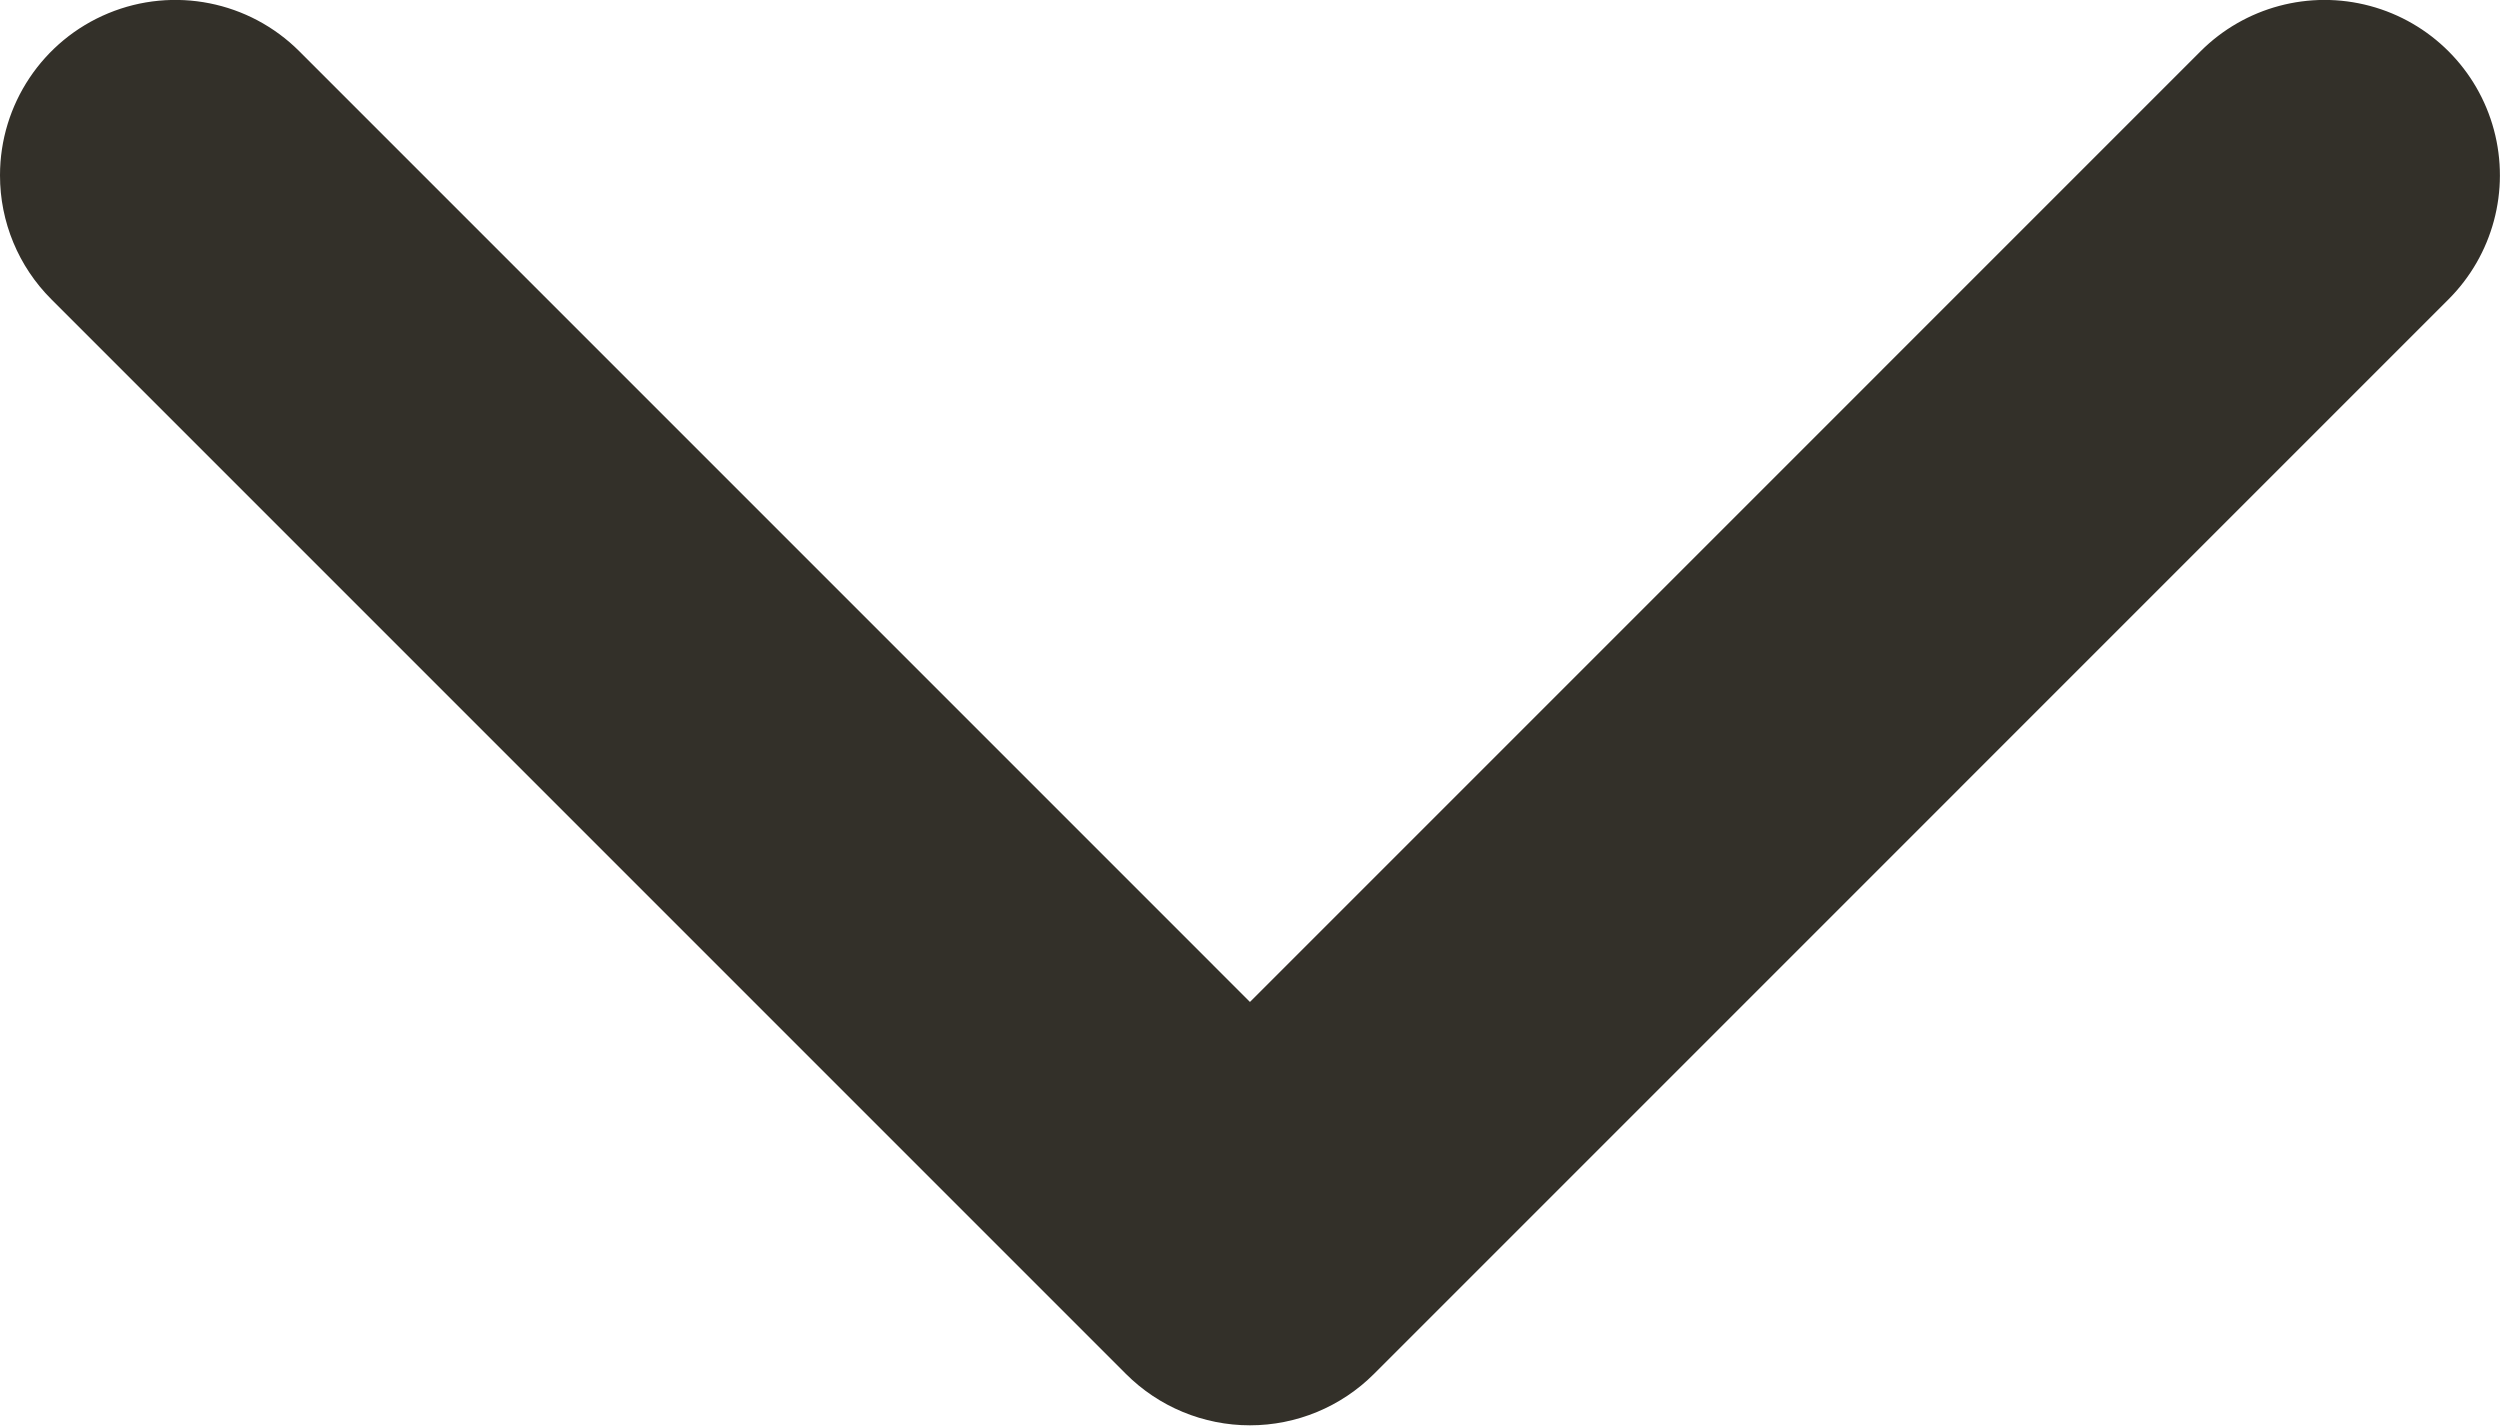
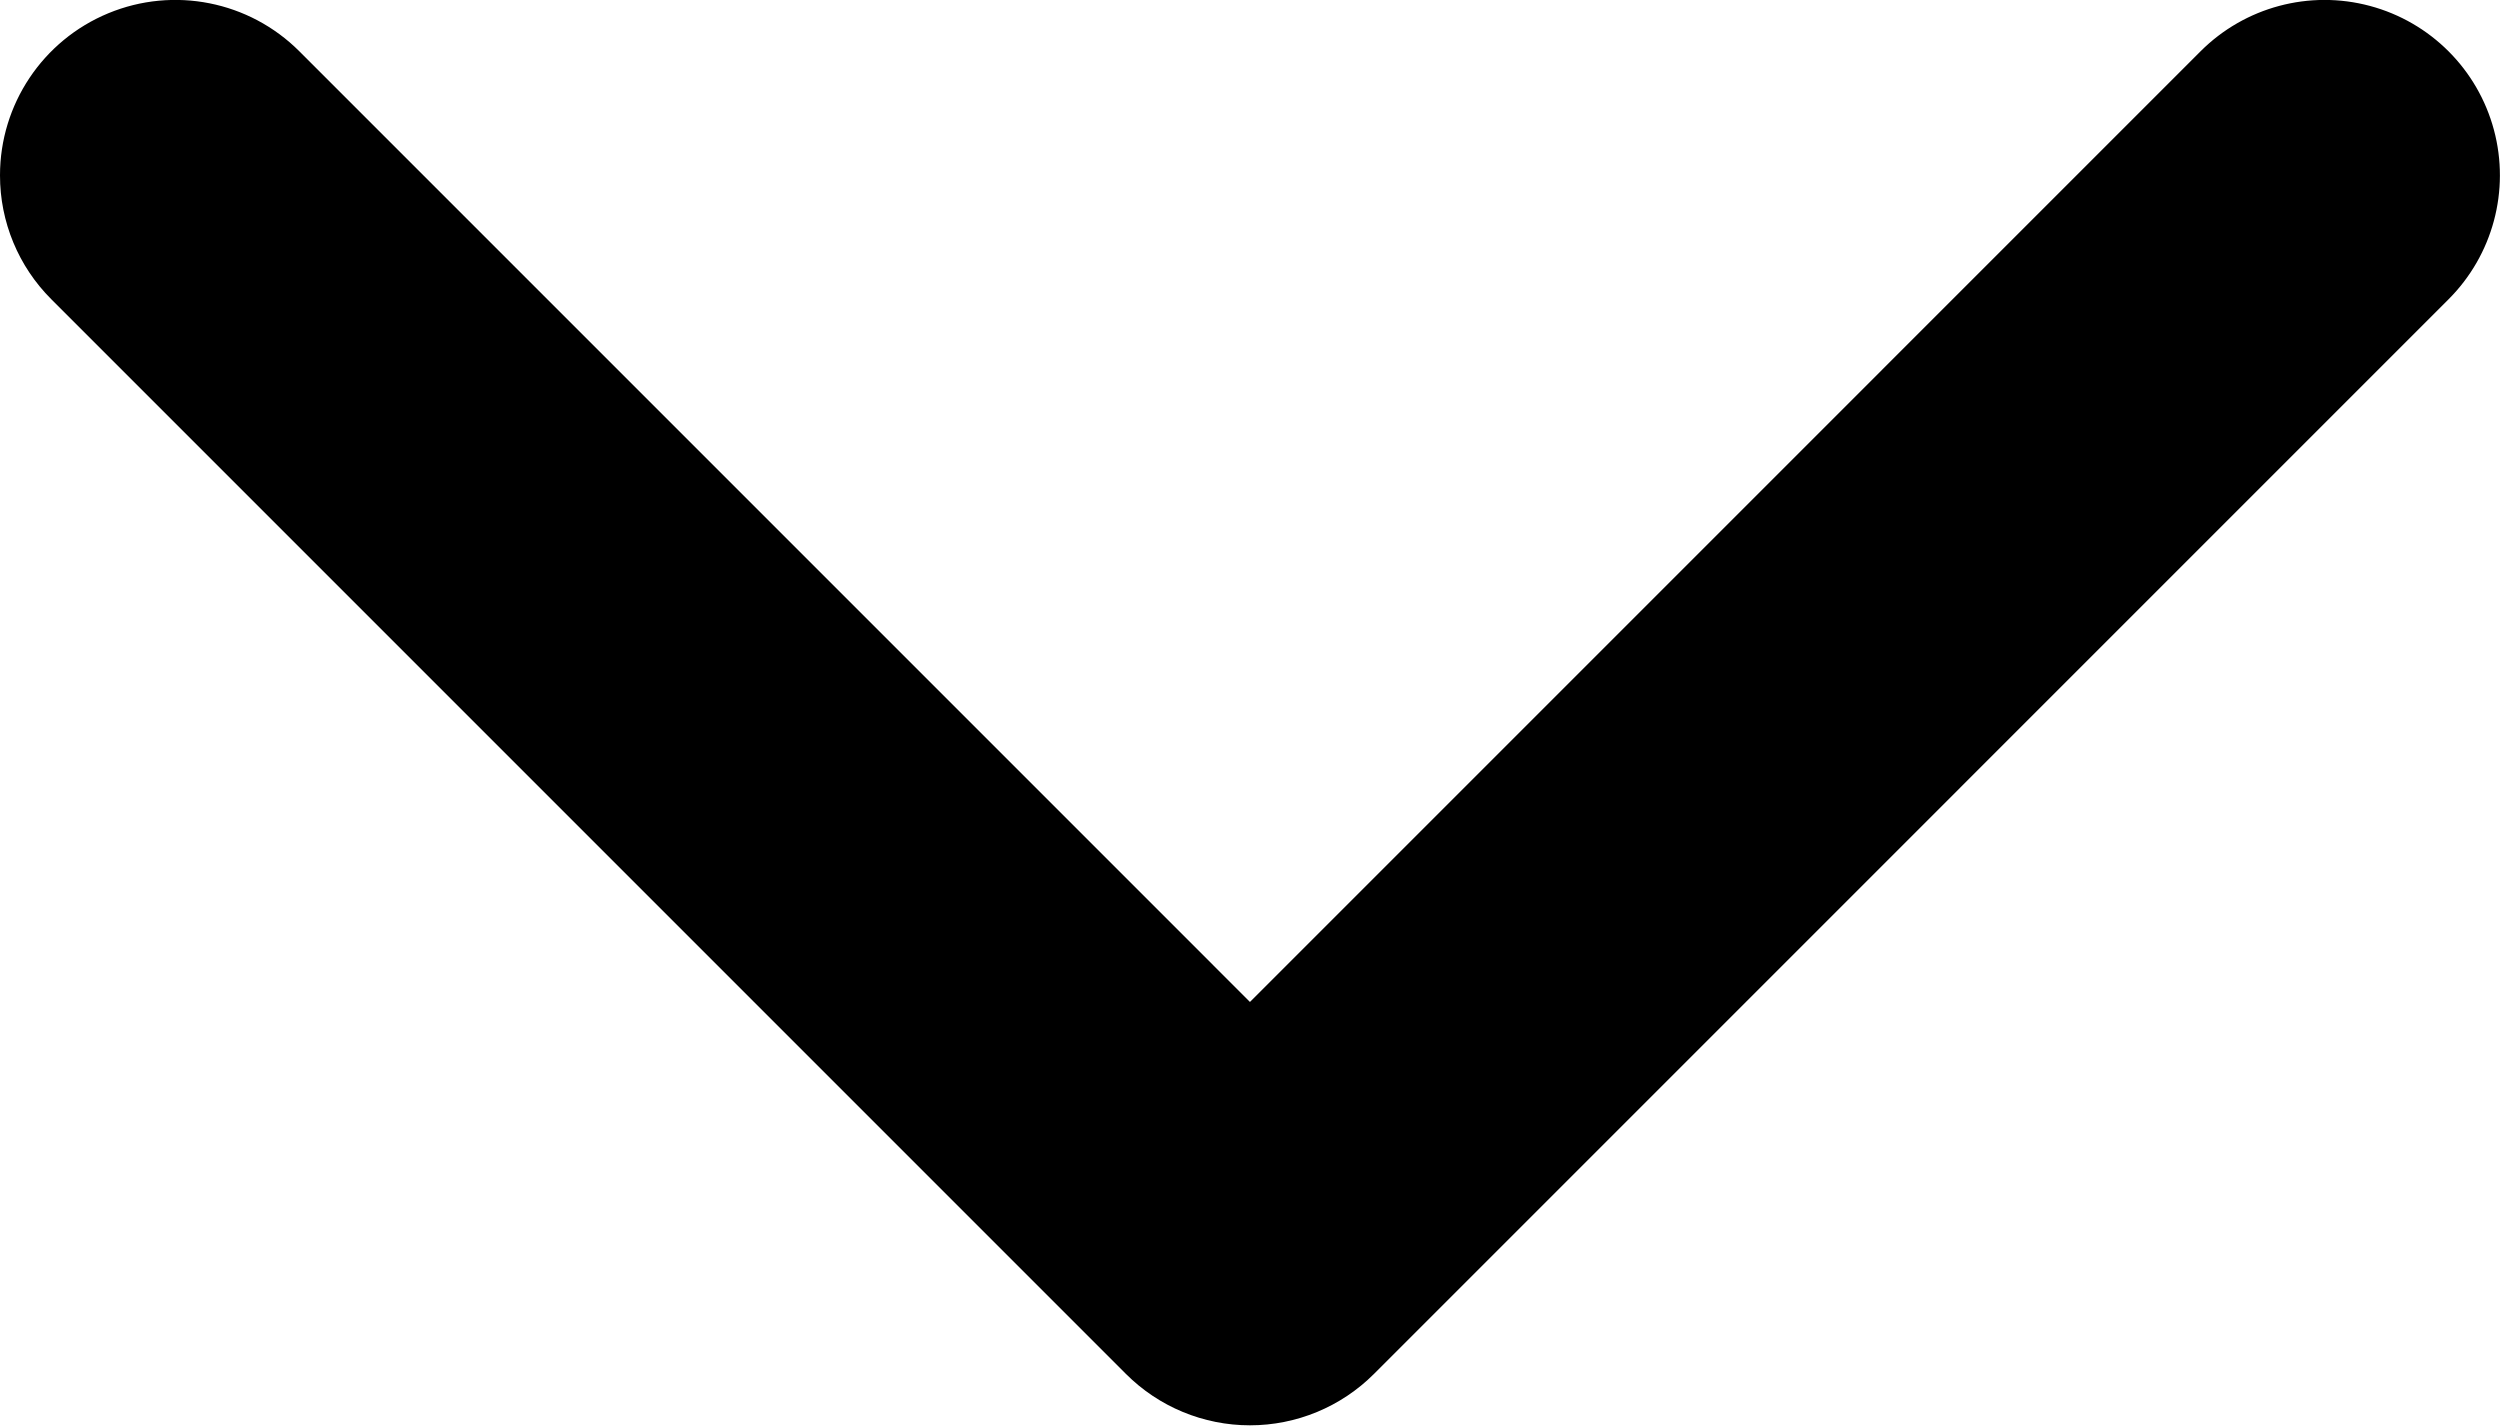
<svg xmlns="http://www.w3.org/2000/svg" width="499px" height="285px" viewBox="0 0 499 285" version="1.1">
-   <path d="M-2.66453526e-14,35 C-0.005,20.841 8.521,8.074 21.601,2.654 C34.681,-2.767 49.739,0.228 59.75,10.24 L249.49,199.99 L439.23,10.24 C448.072,1.398 460.96,-2.056 473.039,1.181 C485.118,4.417 494.553,13.852 497.789,25.931 C501.026,38.01 497.572,50.898 488.73,59.74 L274.24,274.24 C267.676,280.805 258.773,284.493 249.49,284.493 C240.207,284.493 231.304,280.805 224.74,274.24 L10.25,59.74 C3.679,53.185 -0.01,44.282 -2.66453526e-14,35 Z" fill="#333029" fill-rule="nonzero" />
+   <path d="M-2.66453526e-14,35 C-0.005,20.841 8.521,8.074 21.601,2.654 C34.681,-2.767 49.739,0.228 59.75,10.24 L249.49,199.99 L439.23,10.24 C448.072,1.398 460.96,-2.056 473.039,1.181 C485.118,4.417 494.553,13.852 497.789,25.931 C501.026,38.01 497.572,50.898 488.73,59.74 L274.24,274.24 C267.676,280.805 258.773,284.493 249.49,284.493 C240.207,284.493 231.304,280.805 224.74,274.24 L10.25,59.74 C3.679,53.185 -0.01,44.282 -2.66453526e-14,35 Z" fill="#000000" fill-rule="nonzero" />
</svg>
